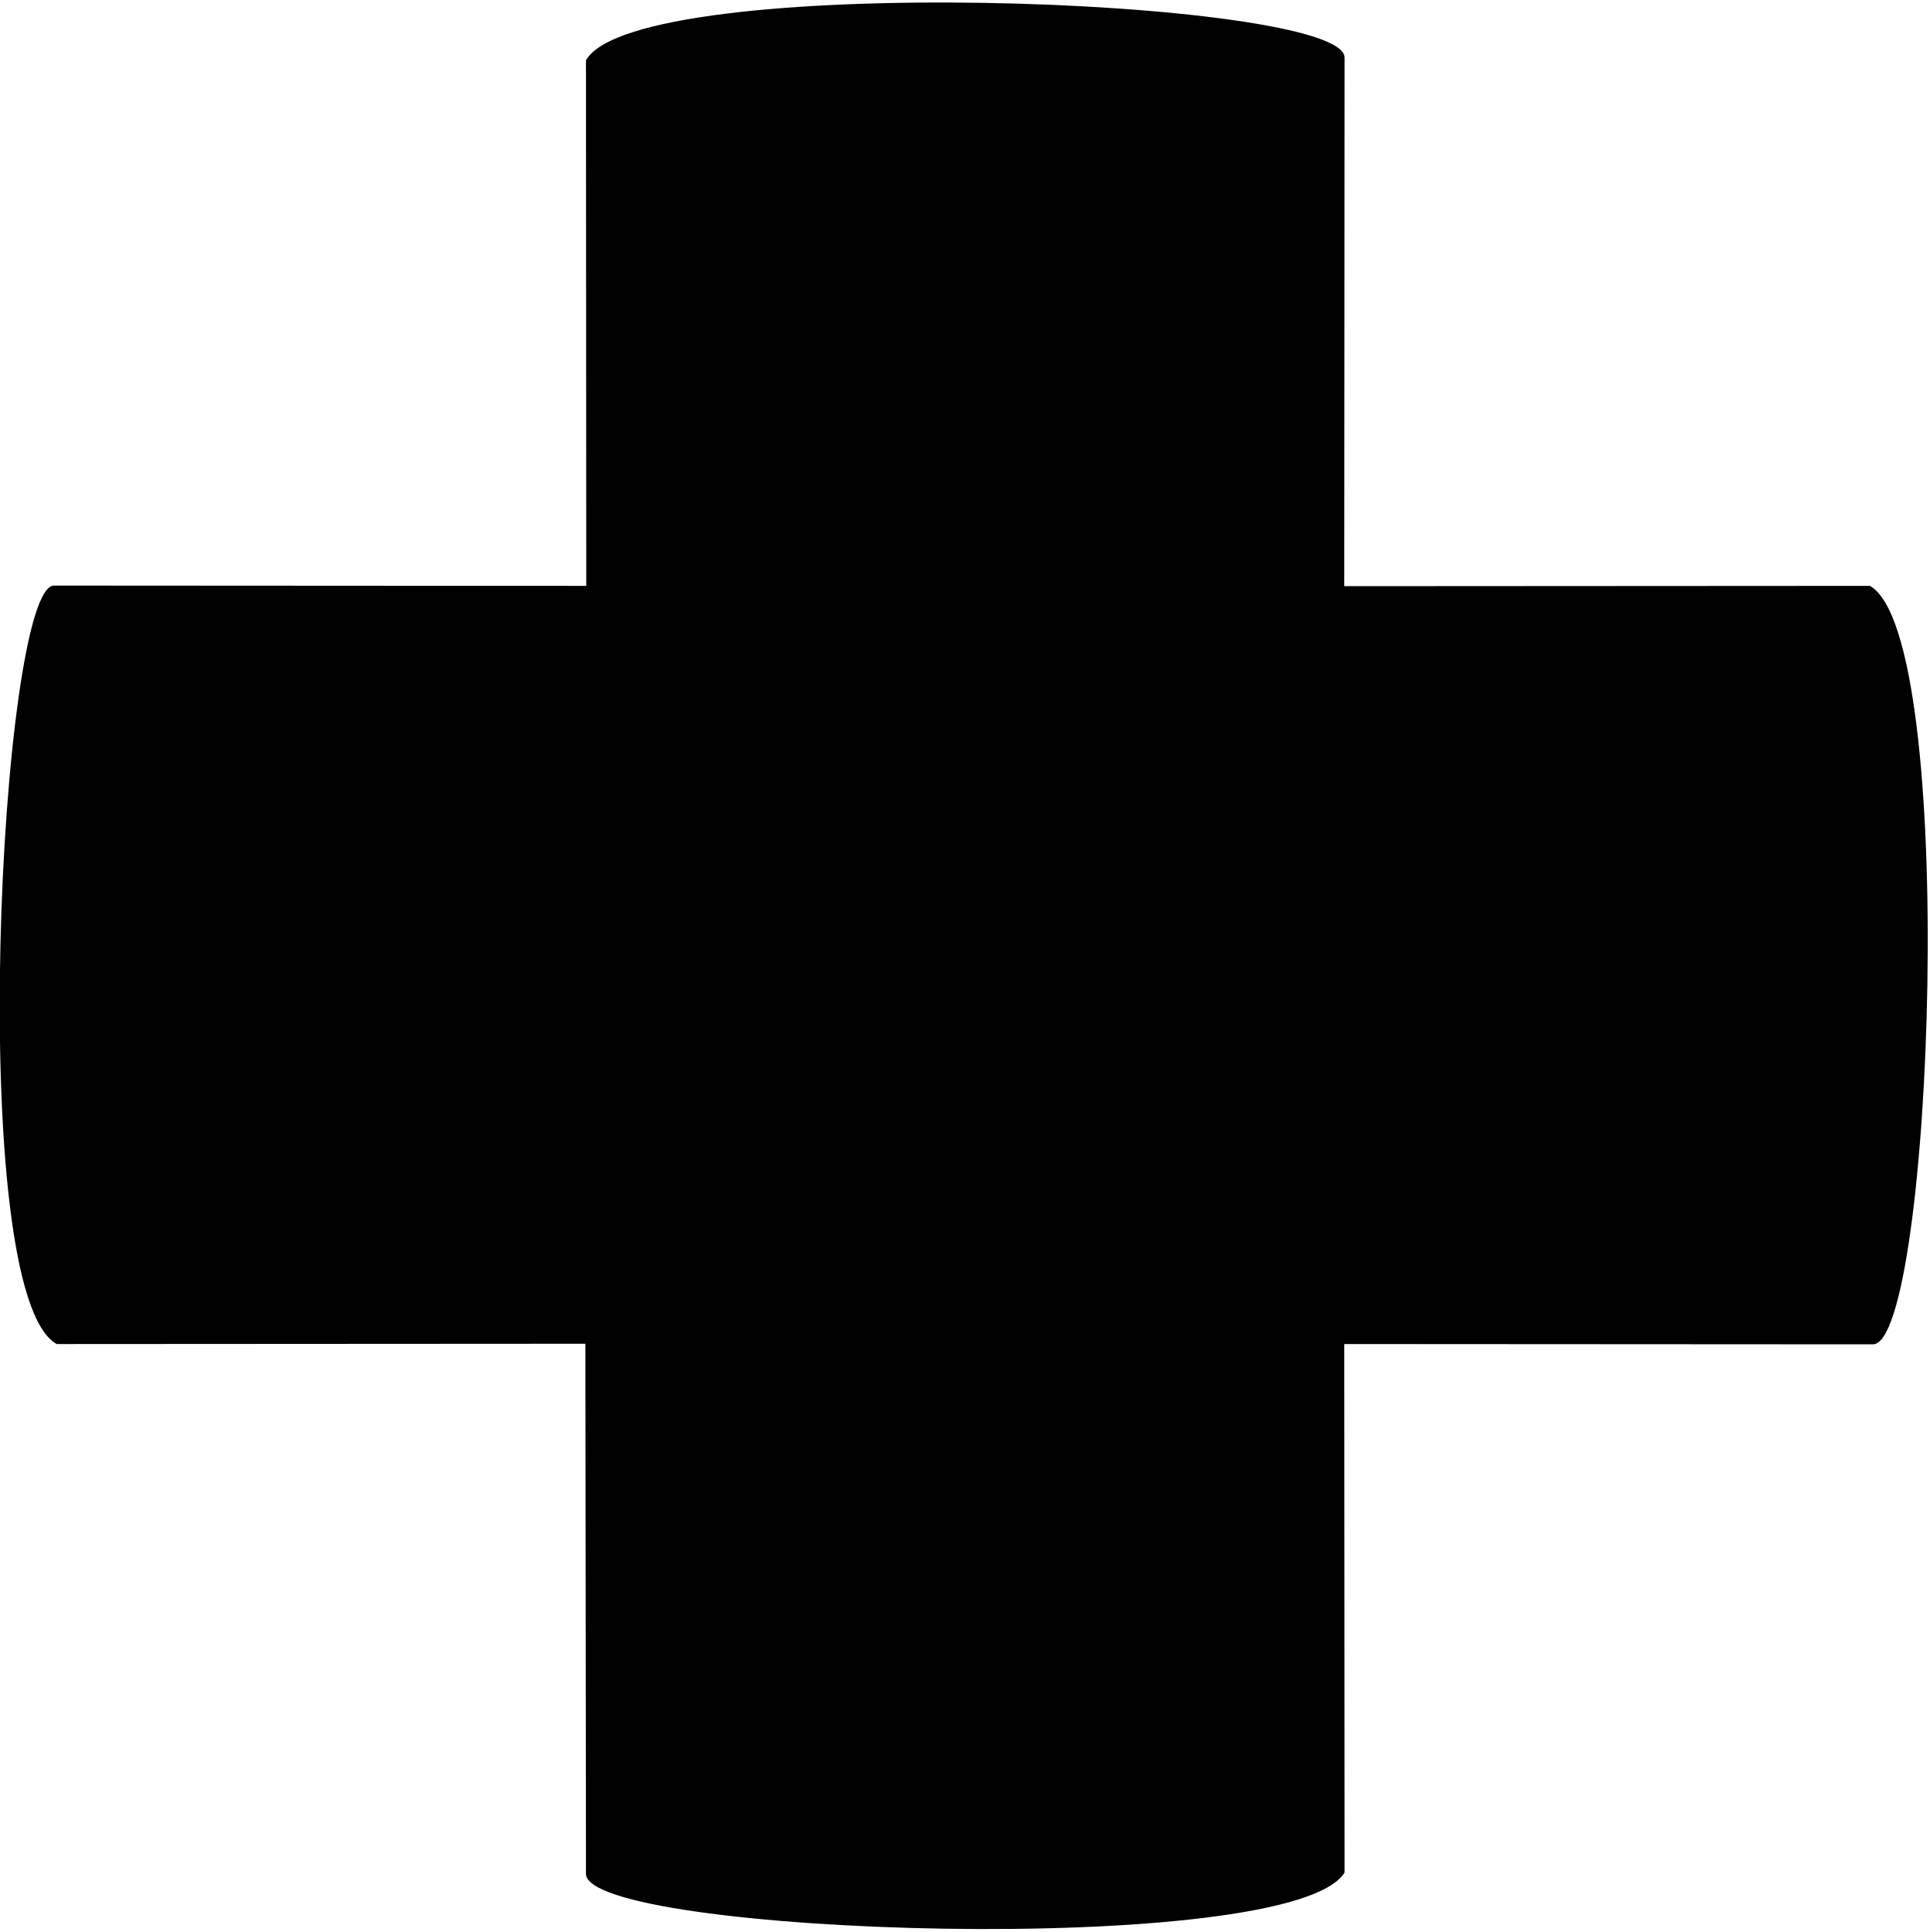
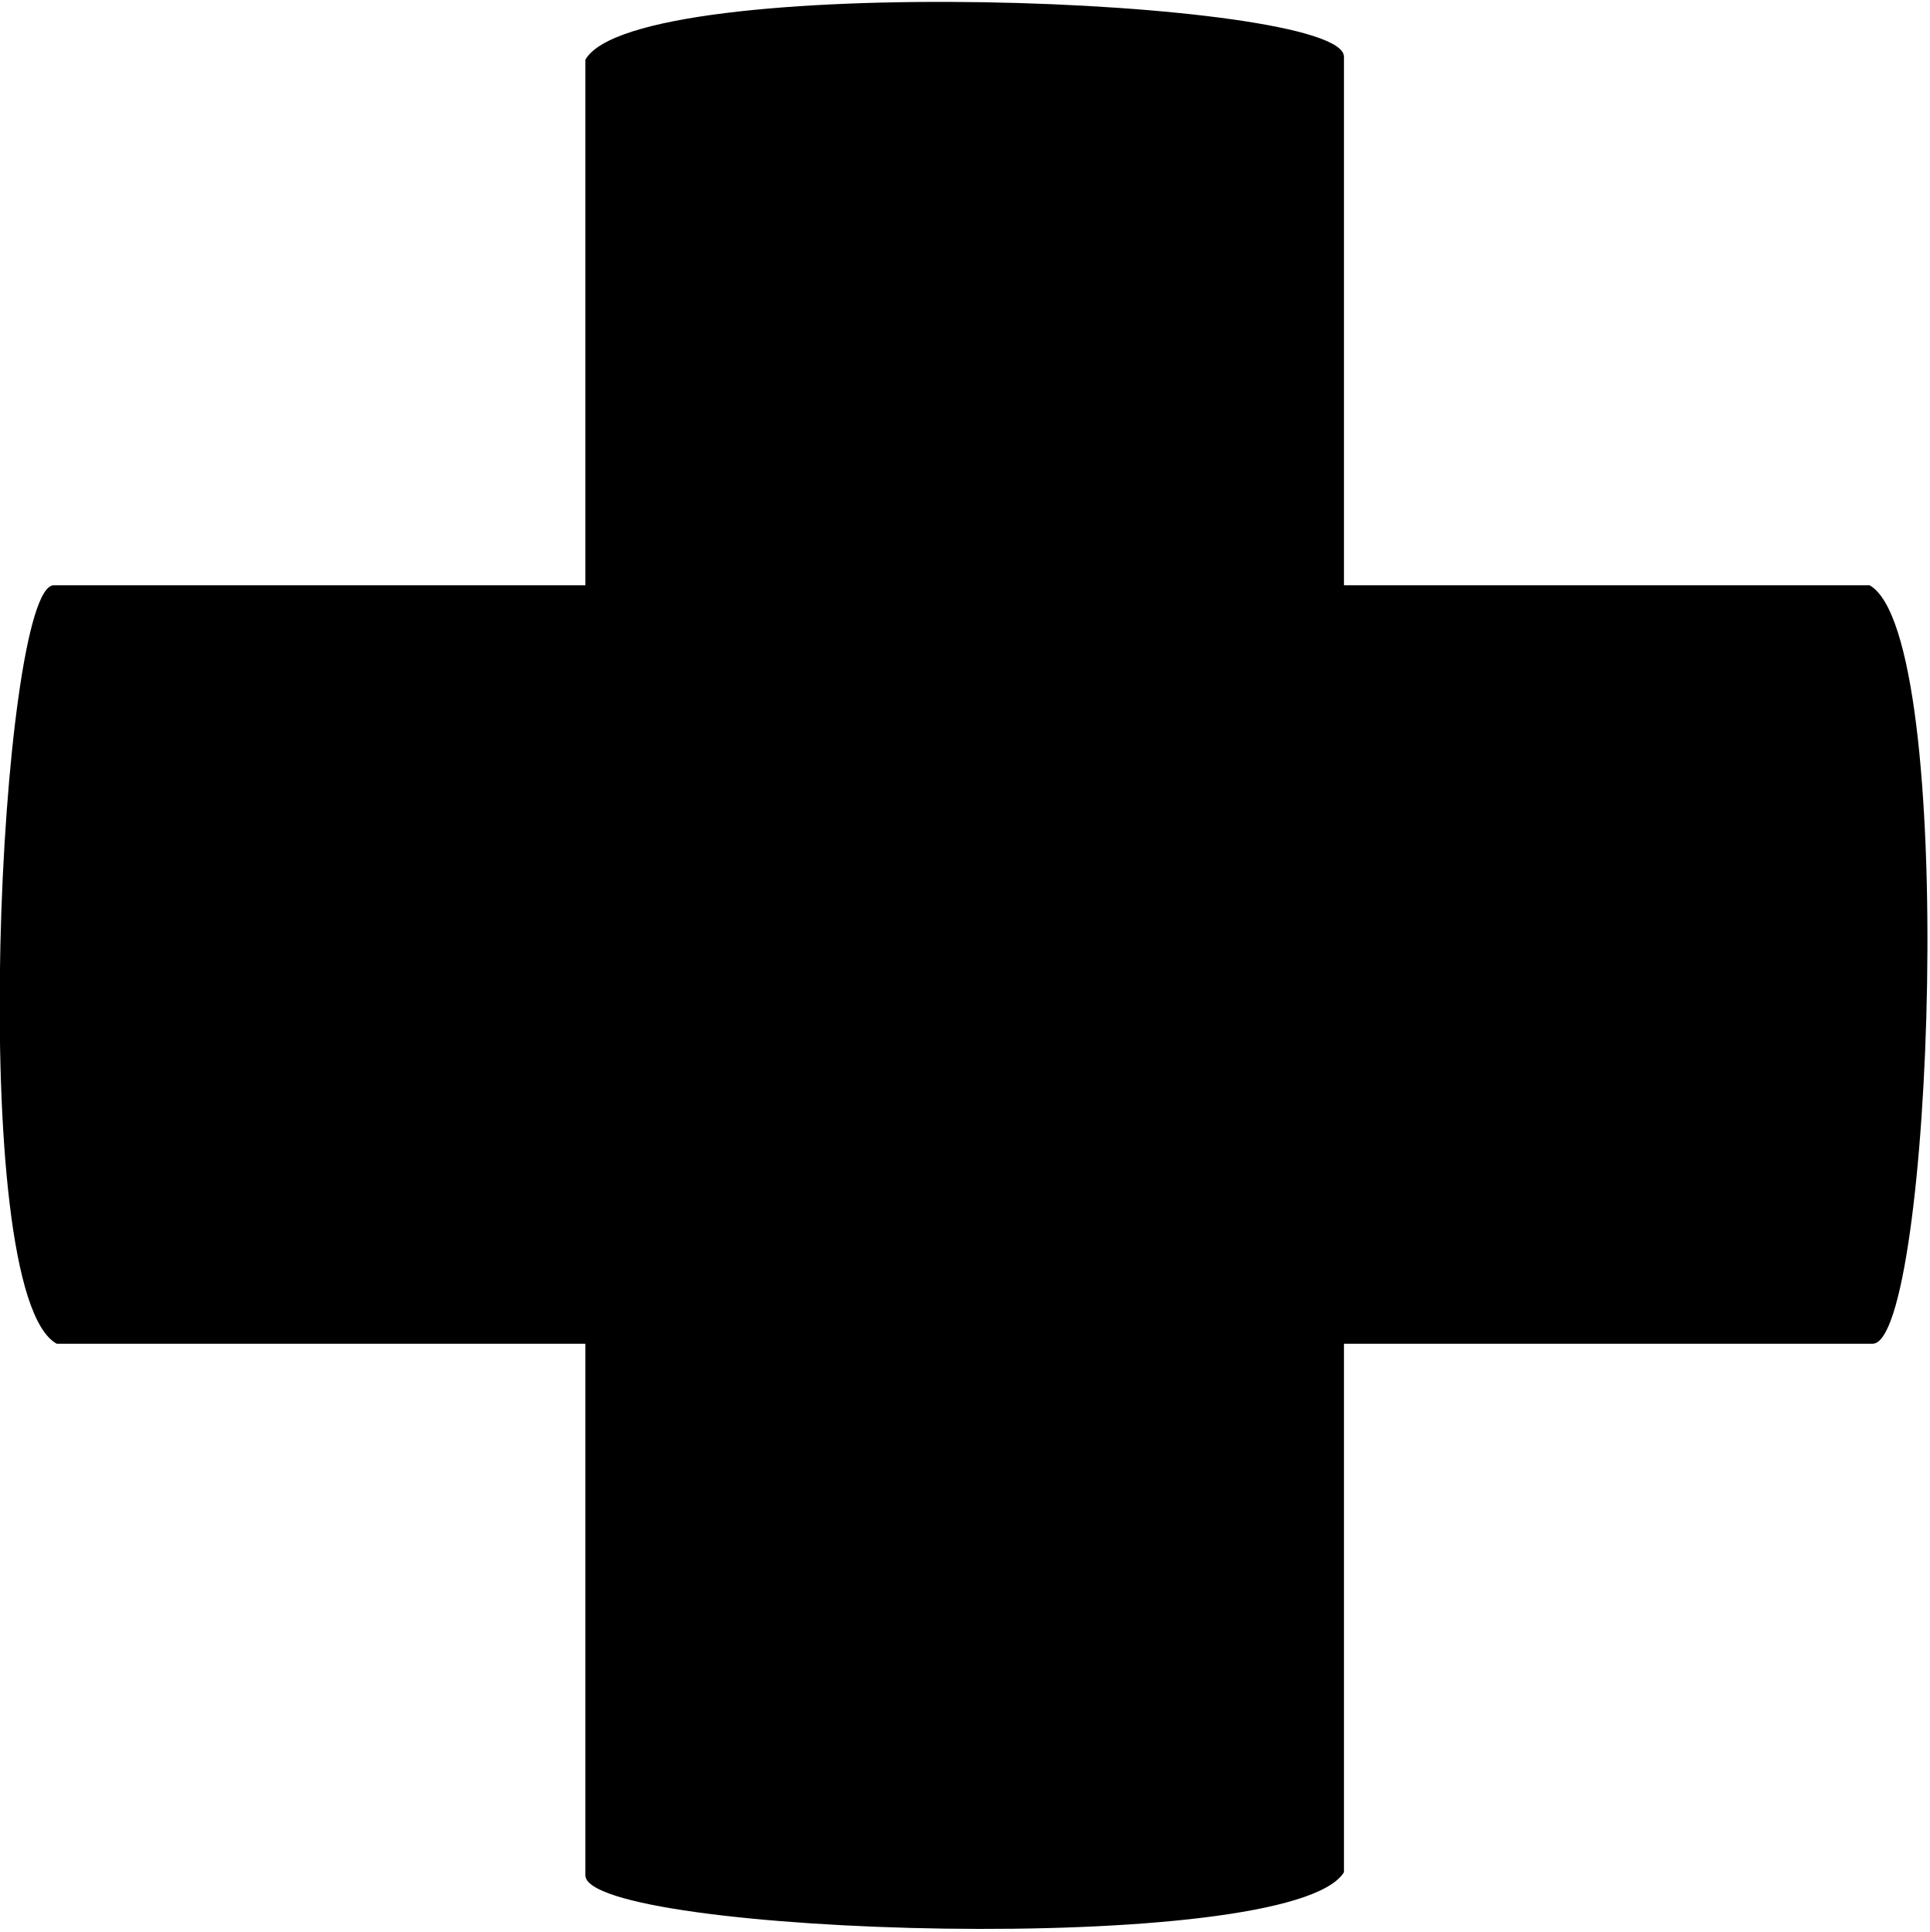
<svg xmlns="http://www.w3.org/2000/svg" xml:space="preserve" width="646" height="647">
-   <path fill="currentColor" d="m196 450-177 .1c-31-17-19-254-.9-254l178.2.1-.1-176c17-30 254-21 254-.9l-.1 177 176-.1c30 17 21 254 1 254l-177-.1.1 177c-18 29-254 21-254 .4z" />
+   <path fill="currentColor" d="M196 450H19c-31-17-19-254-1-254h178V20c17-30 254-21 254-1v177h176c30 17 21 254 1 254H450v177c-18 29-254 21-254 1z" />
</svg>
